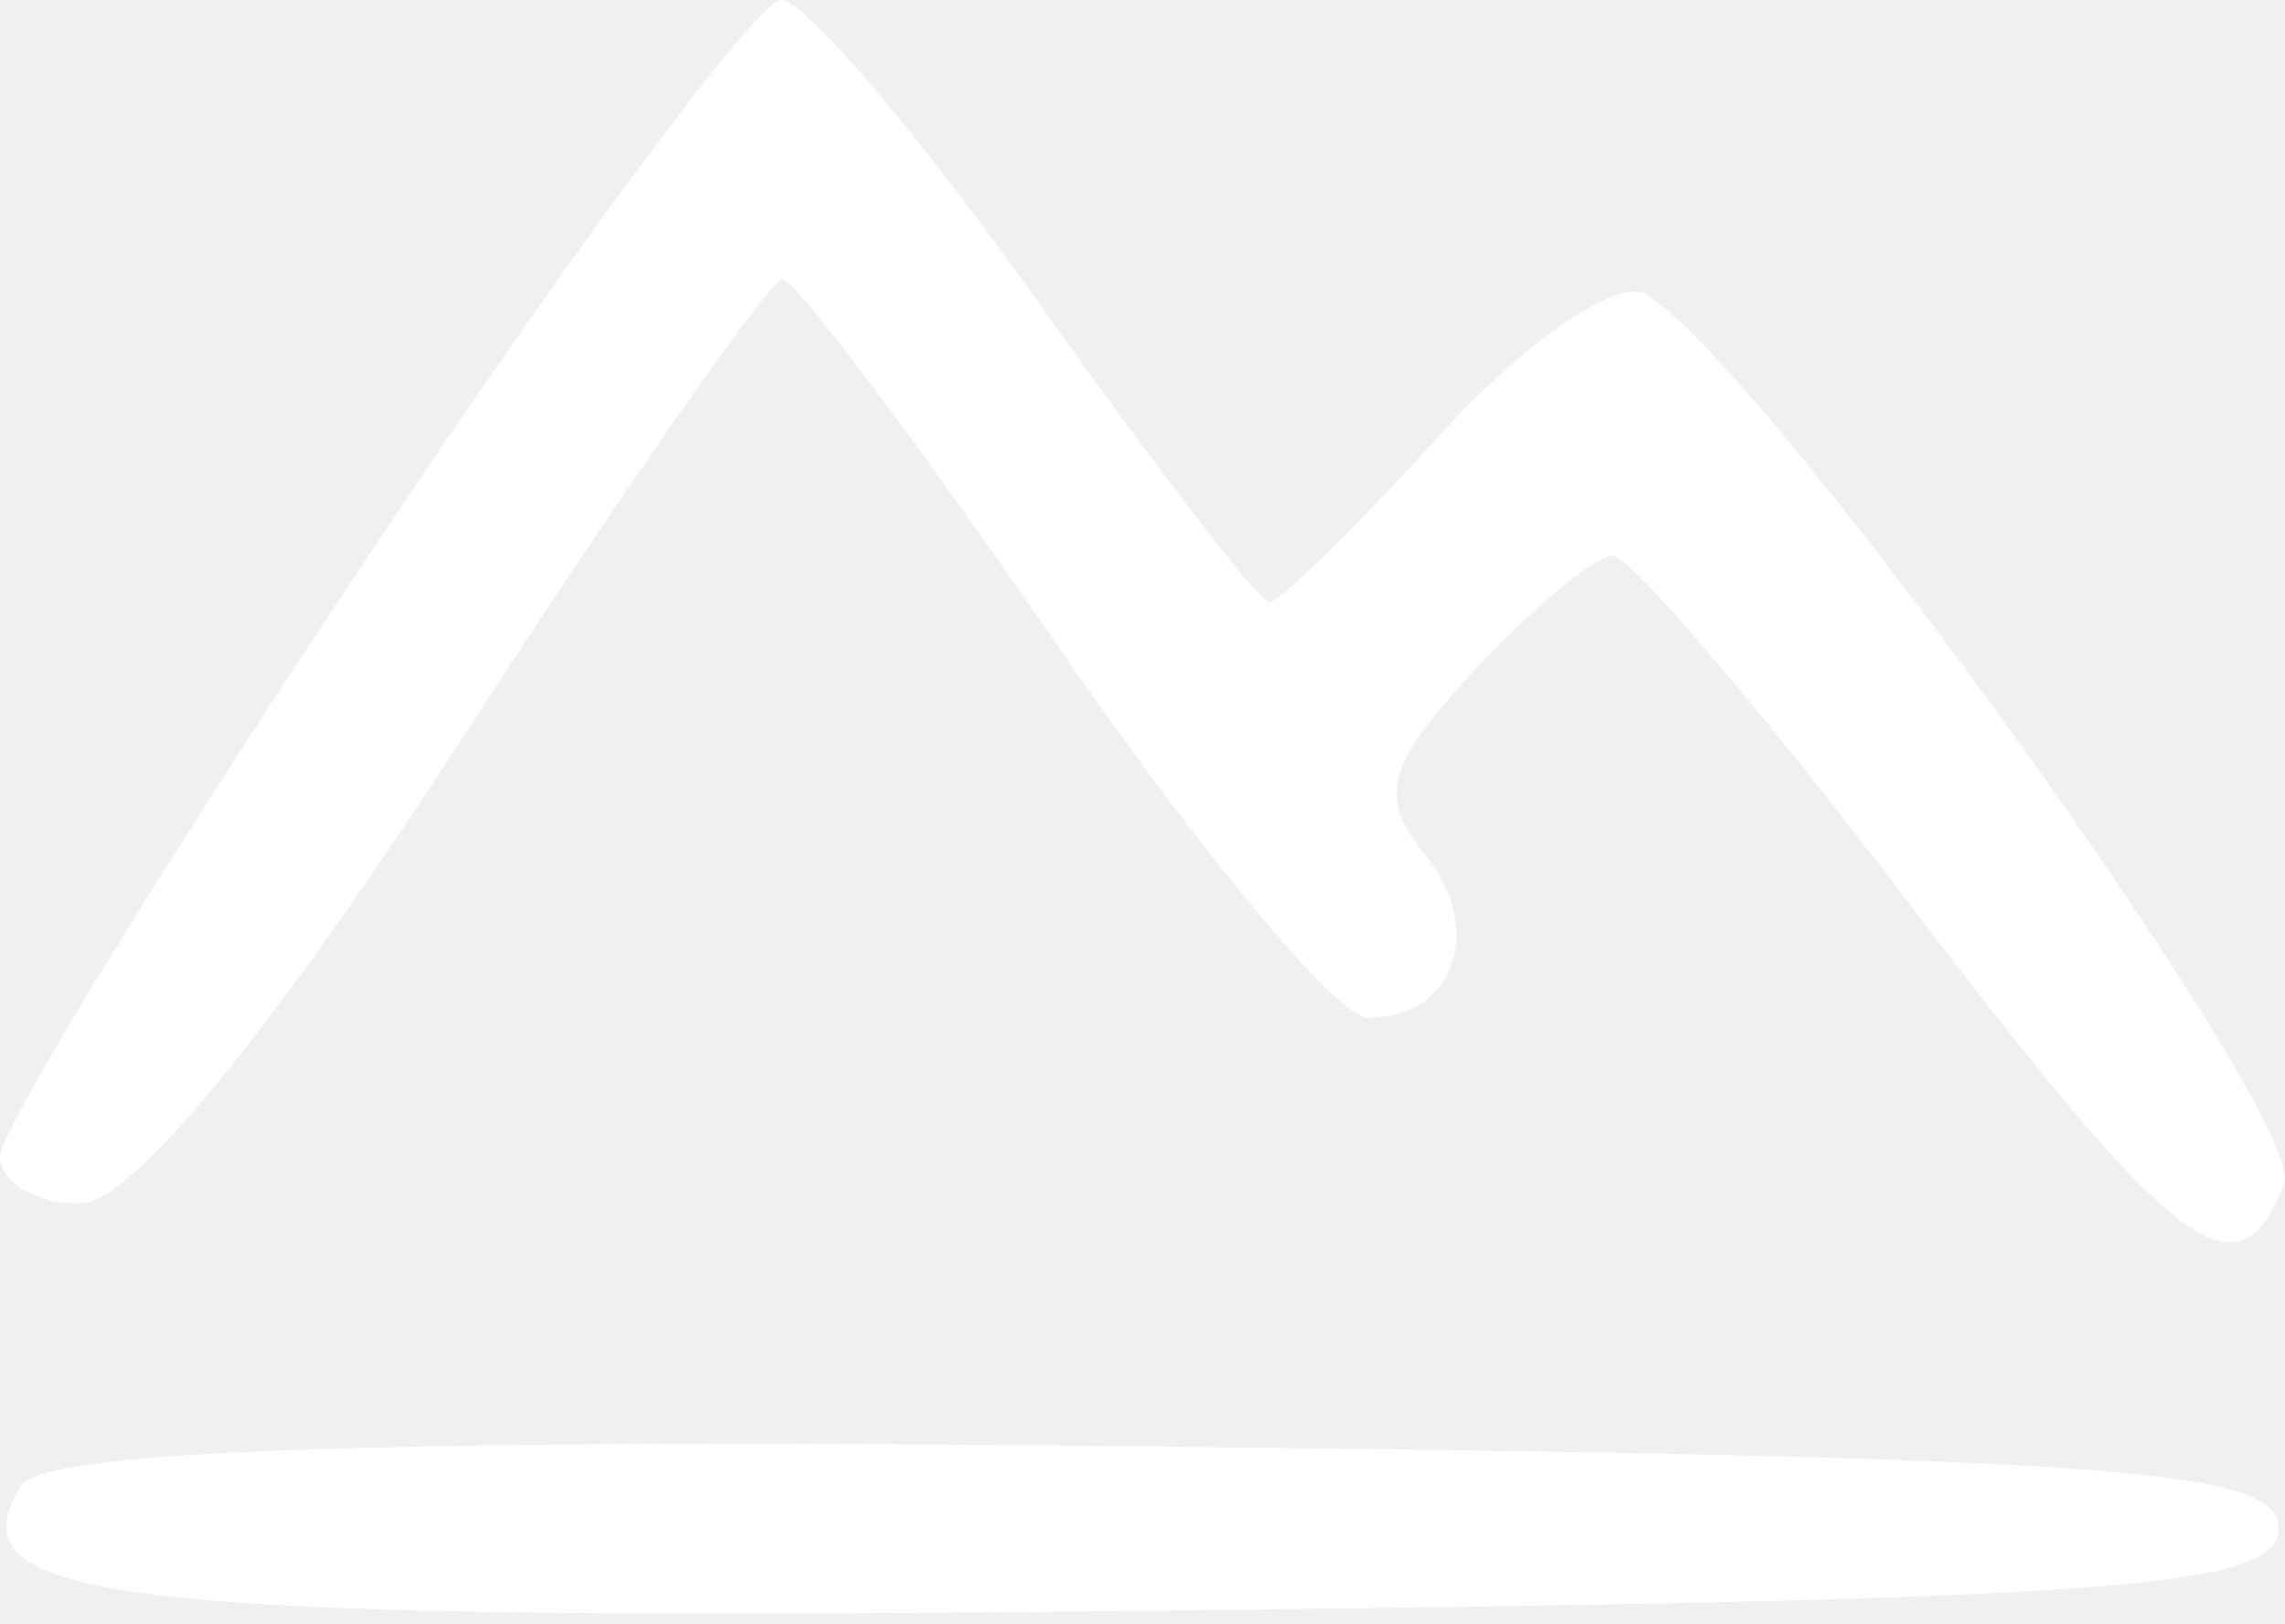
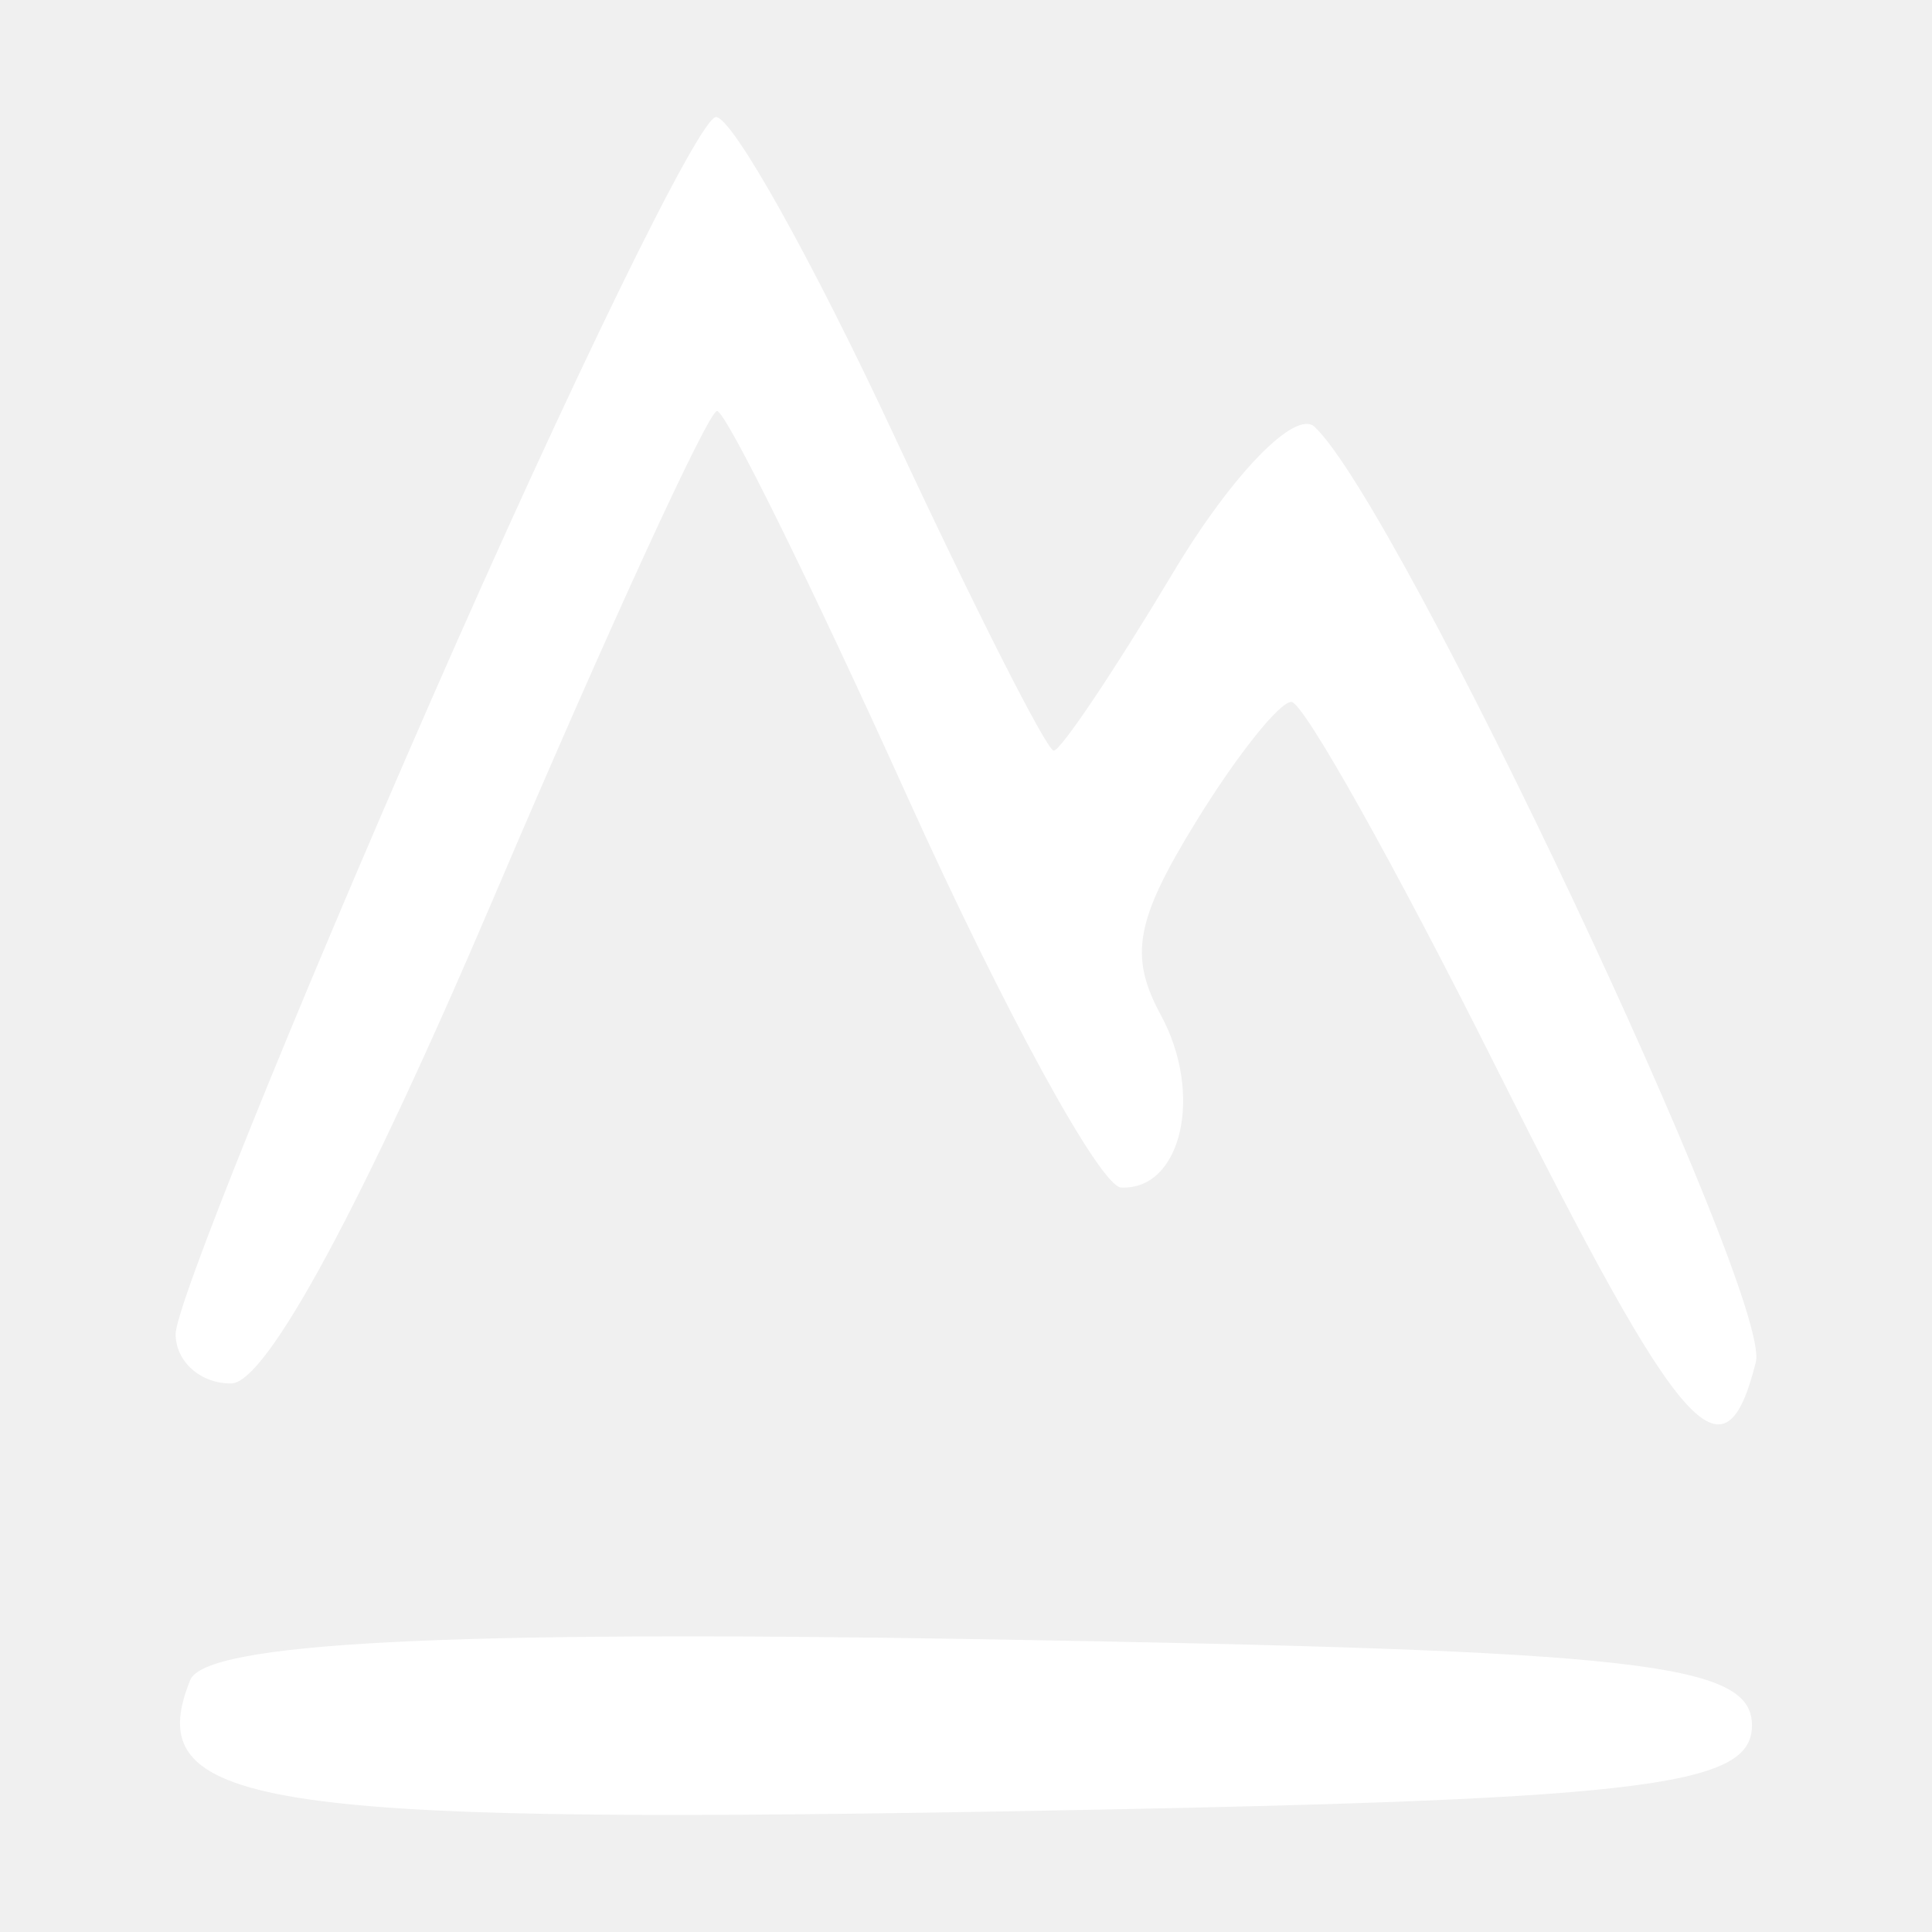
- <svg xmlns="http://www.w3.org/2000/svg" width="38" height="27" viewBox="0 0 38 27" fill="none">
-   <path fill-rule="evenodd" clip-rule="evenodd" d="M6.14 9.222C2.763 14.293 0 18.8 0 19.237C0 19.673 0.603 20.024 1.34 20.017C2.186 20.009 4.51 17.179 7.656 12.326C10.392 8.103 12.804 4.647 13.014 4.645C13.225 4.644 15.292 7.399 17.608 10.768C19.924 14.137 22.229 16.906 22.73 16.92C24.181 16.964 24.715 15.444 23.685 14.196C22.916 13.262 23.07 12.7 24.519 11.148C25.496 10.101 26.532 9.244 26.822 9.244C27.111 9.244 29.327 11.844 31.745 15.022C36.23 20.913 37.232 21.661 37.987 19.679C38.38 18.65 29.424 6.167 27.382 4.897C26.924 4.611 25.393 5.646 23.982 7.197C22.57 8.747 21.278 10.015 21.109 10.015C20.942 10.015 19.206 7.761 17.253 5.007C15.3 2.253 13.383 0 12.991 0C12.6 0 9.517 4.15 6.14 9.222ZM0.35 24.706C-0.863 26.68 1.944 26.984 19.574 26.785C35.258 26.608 37.895 26.411 37.895 25.422C37.895 24.432 35.237 24.237 19.384 24.06C6.494 23.917 0.713 24.113 0.35 24.706Z" fill="white" />
+ <svg xmlns="http://www.w3.org/2000/svg" width="33" height="33" viewBox="0 0 33 33" fill="none">
+   <path fill-rule="evenodd" clip-rule="evenodd" d="M7.362 11.965C4.963 17.445 3 22.315 3 22.787C3 23.258 3.429 23.638 3.952 23.63C4.554 23.621 6.204 20.564 8.439 15.319C10.384 10.756 12.098 7.021 12.247 7.02C12.397 7.018 13.865 9.996 15.511 13.636C17.156 17.276 18.794 20.268 19.15 20.284C20.182 20.331 20.561 18.688 19.829 17.34C19.282 16.331 19.392 15.723 20.422 14.046C21.116 12.915 21.852 11.989 22.058 11.989C22.263 11.989 23.837 14.799 25.556 18.233C28.742 24.599 29.454 25.407 29.991 23.265C30.27 22.153 23.907 8.664 22.456 7.292C22.13 6.983 21.043 8.101 20.04 9.777C19.037 11.452 18.118 12.822 17.999 12.822C17.88 12.822 16.646 10.387 15.259 7.411C13.871 4.435 12.509 2 12.23 2C11.952 2 9.762 6.484 7.362 11.965ZM3.249 28.697C2.387 30.831 4.381 31.159 16.908 30.944C28.051 30.752 29.925 30.54 29.925 29.471C29.925 28.401 28.037 28.191 16.773 27.999C7.614 27.844 3.507 28.056 3.249 28.697Z" fill="white" />
</svg>
